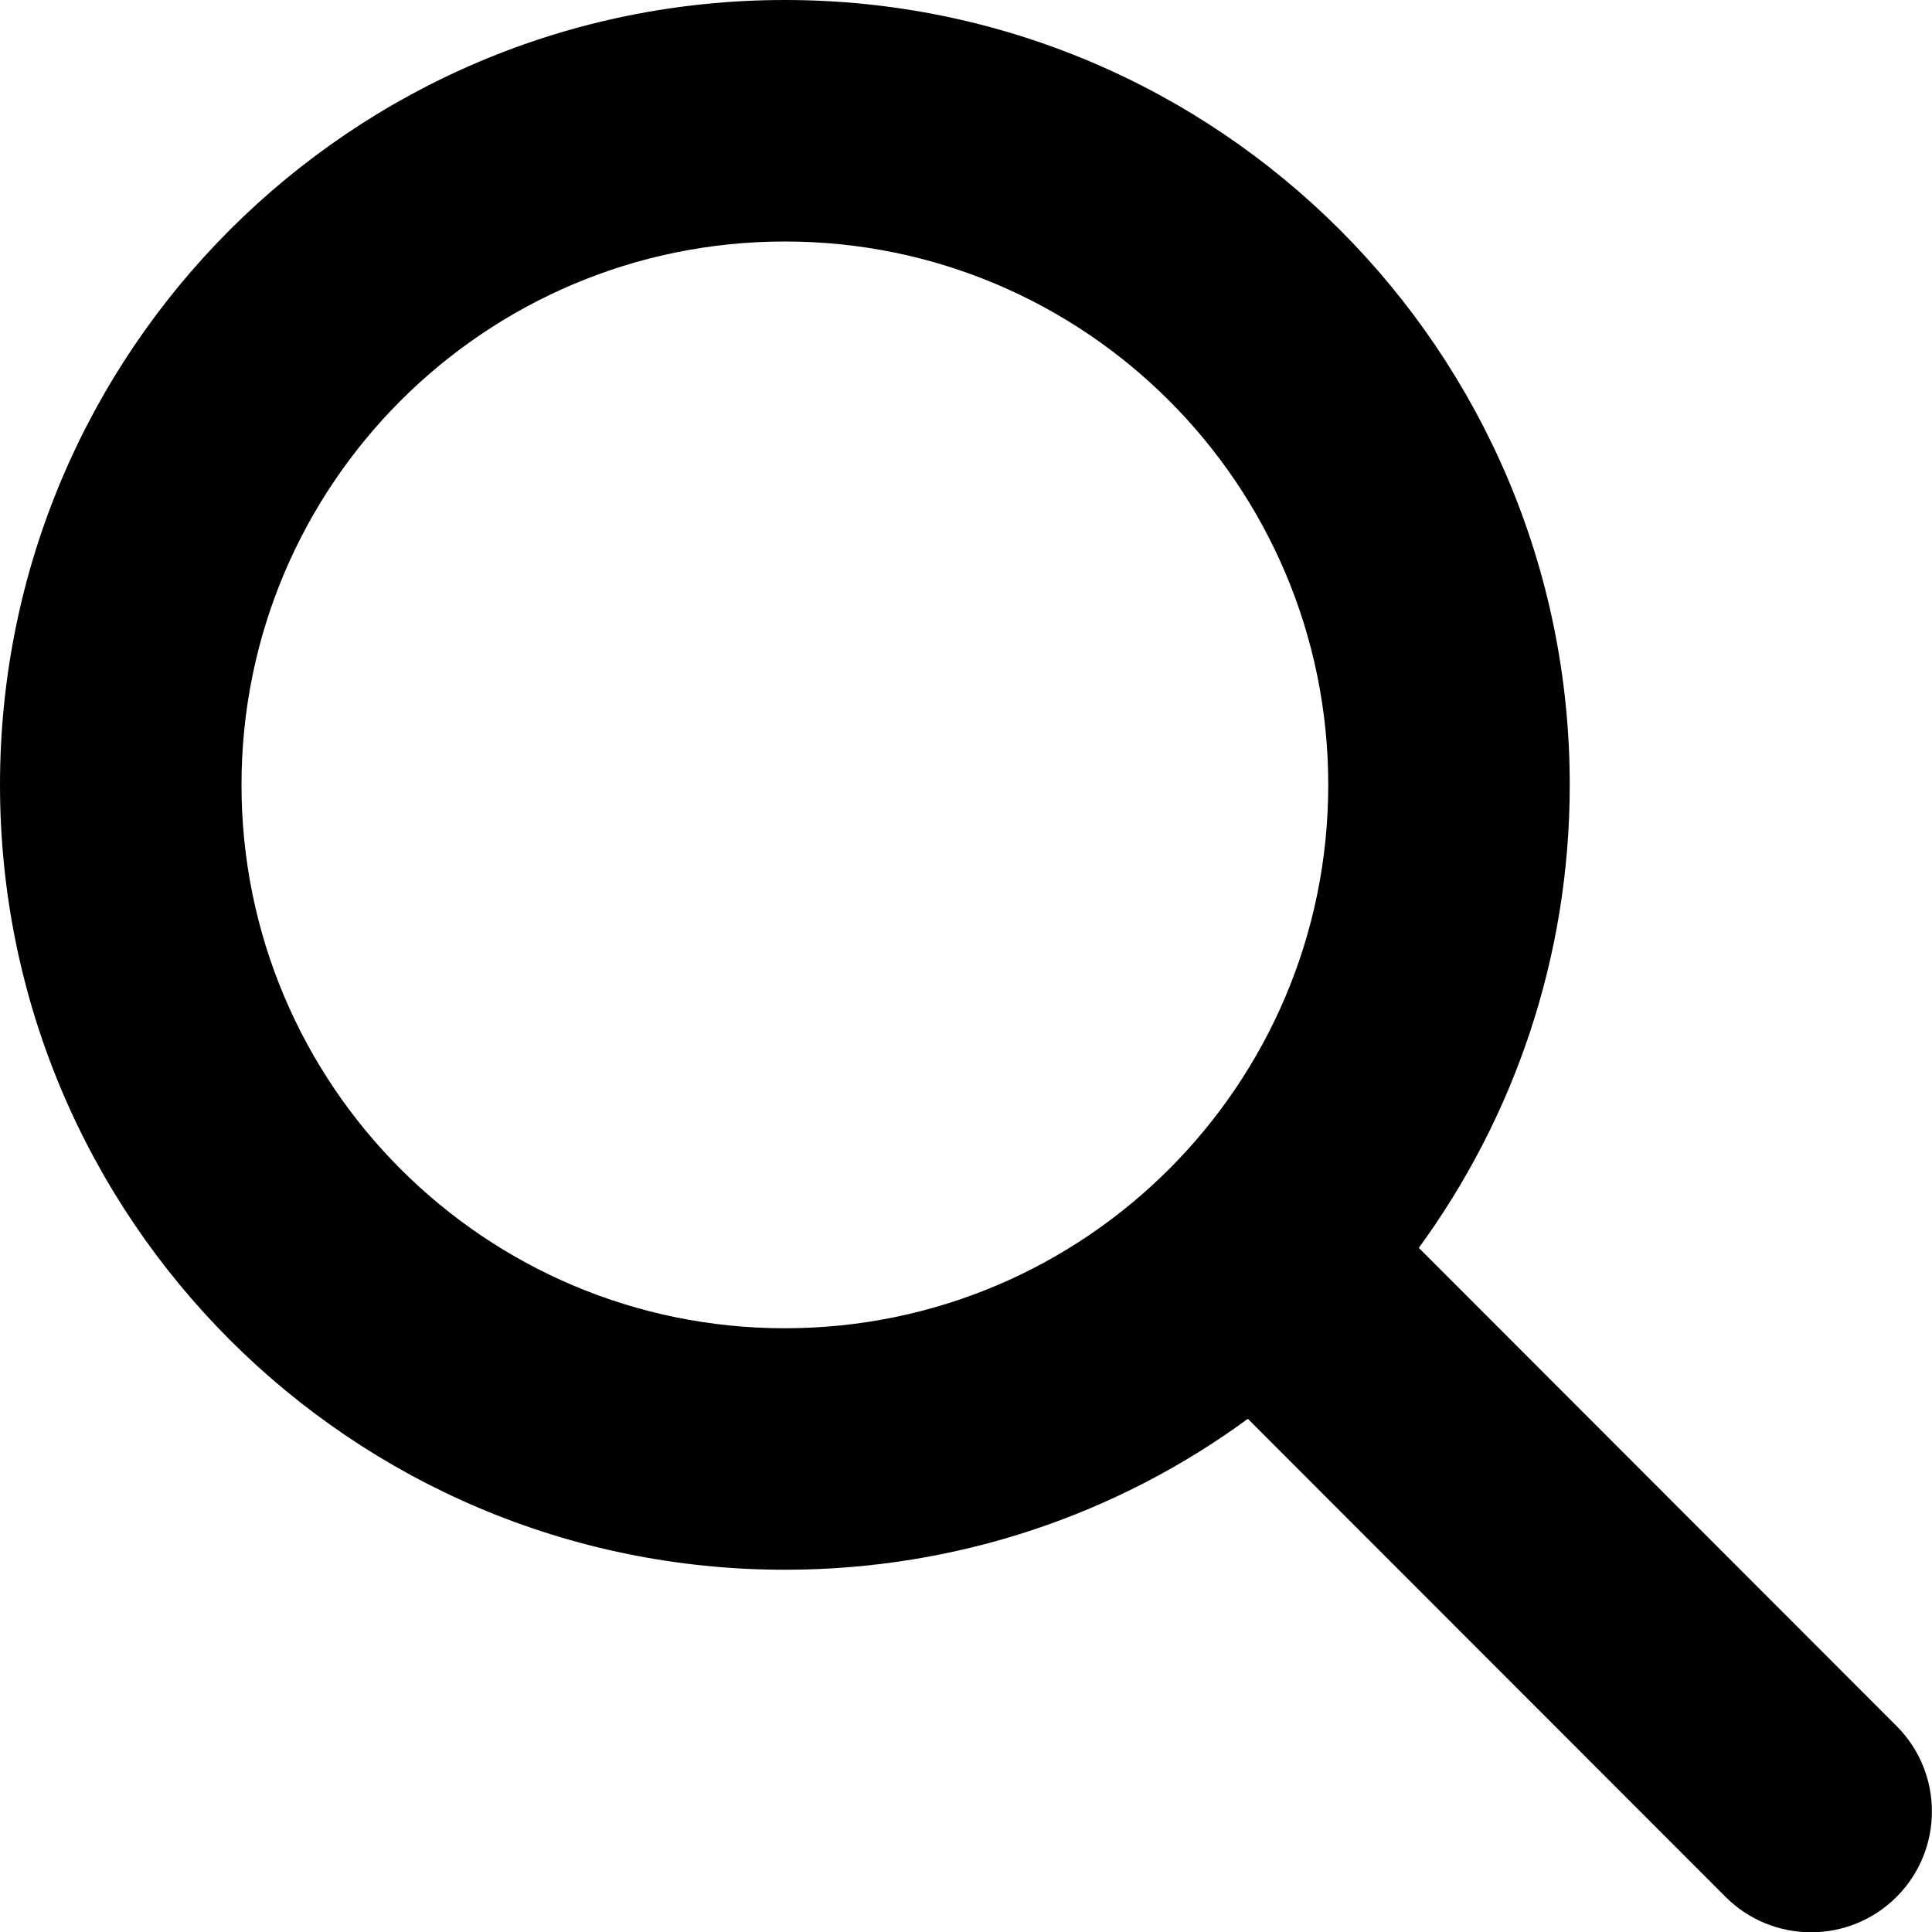
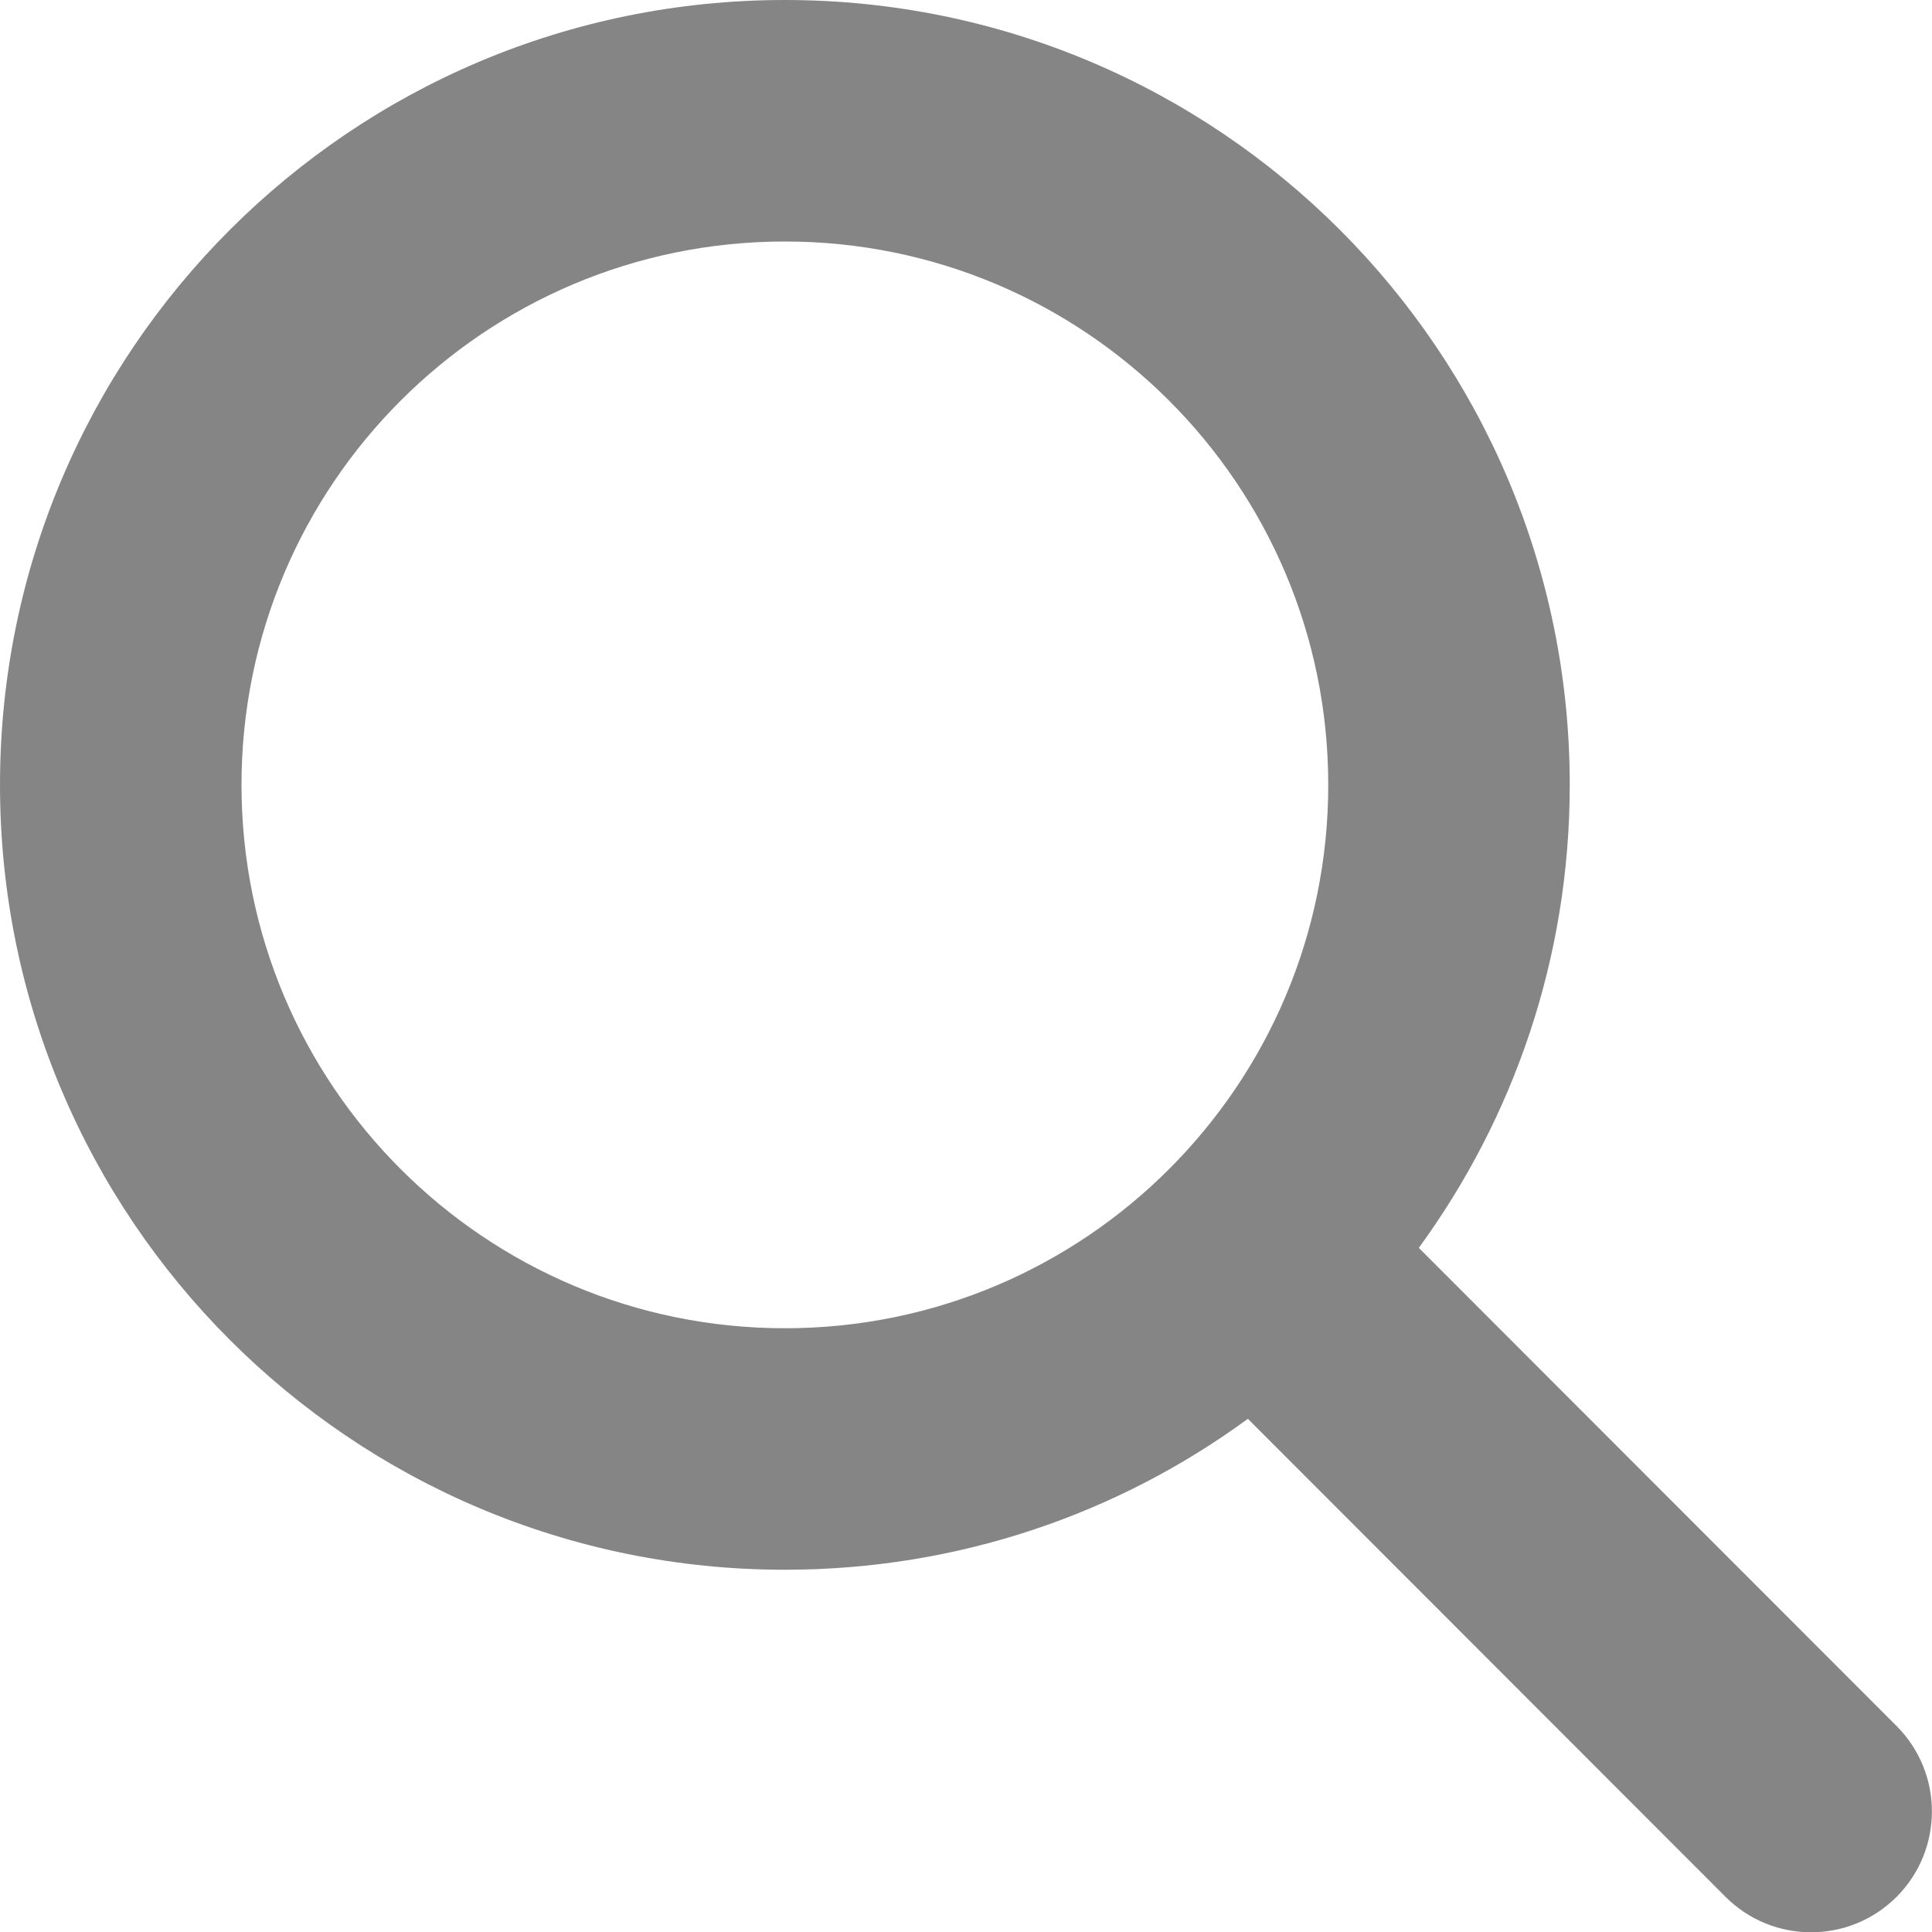
- <svg xmlns="http://www.w3.org/2000/svg" viewBox="0 0 512 512">
+ <svg xmlns="http://www.w3.org/2000/svg" viewBox="0 0 512 512" fill="hsl(0, 0%, 52%)">
  <path d="M416 208c0 45.9-14.9 88.3-40 122.7L502.6 457.4c12.5 12.5 12.5 32.8 0 45.3s-32.8 12.5-45.3 0L330.7 376c-34.4 25.2-76.8 40-122.7 40C93.1 416 0 322.9 0 208S93.1 0 208 0S416 93.1 416 208zM208 352a144 144 0 1 0 0-288 144 144 0 1 0 0 288z" />
</svg>
